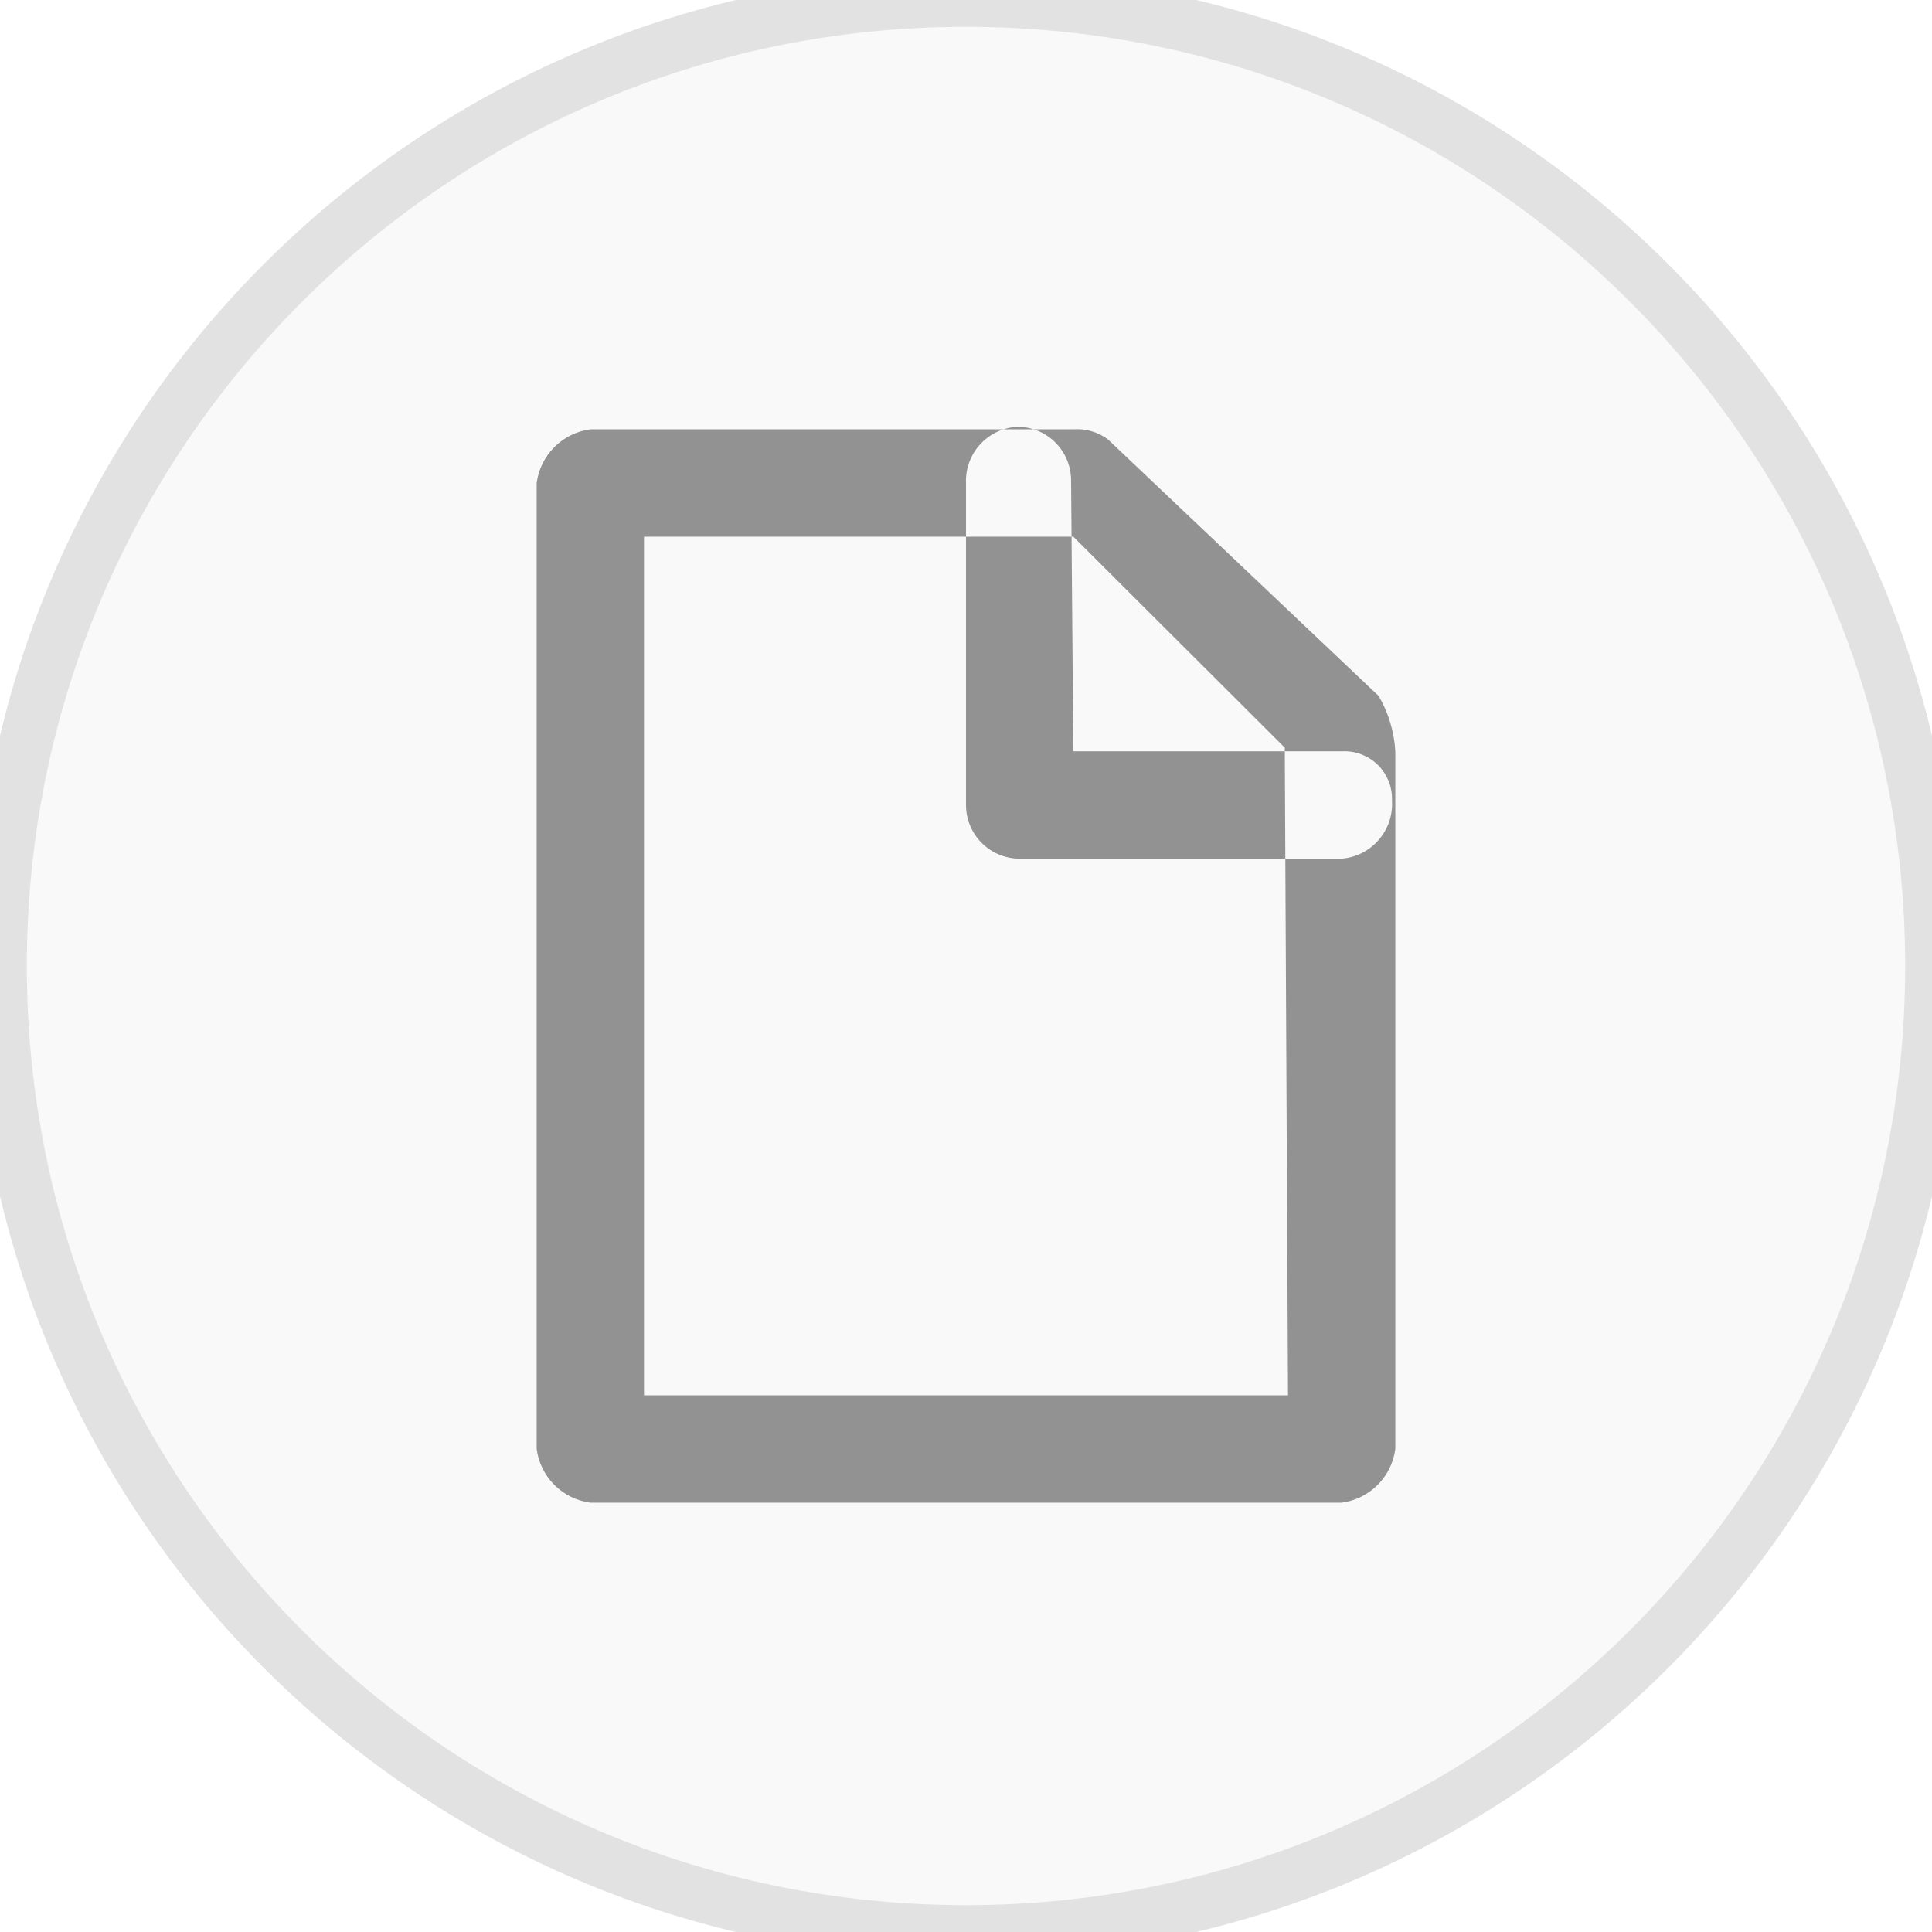
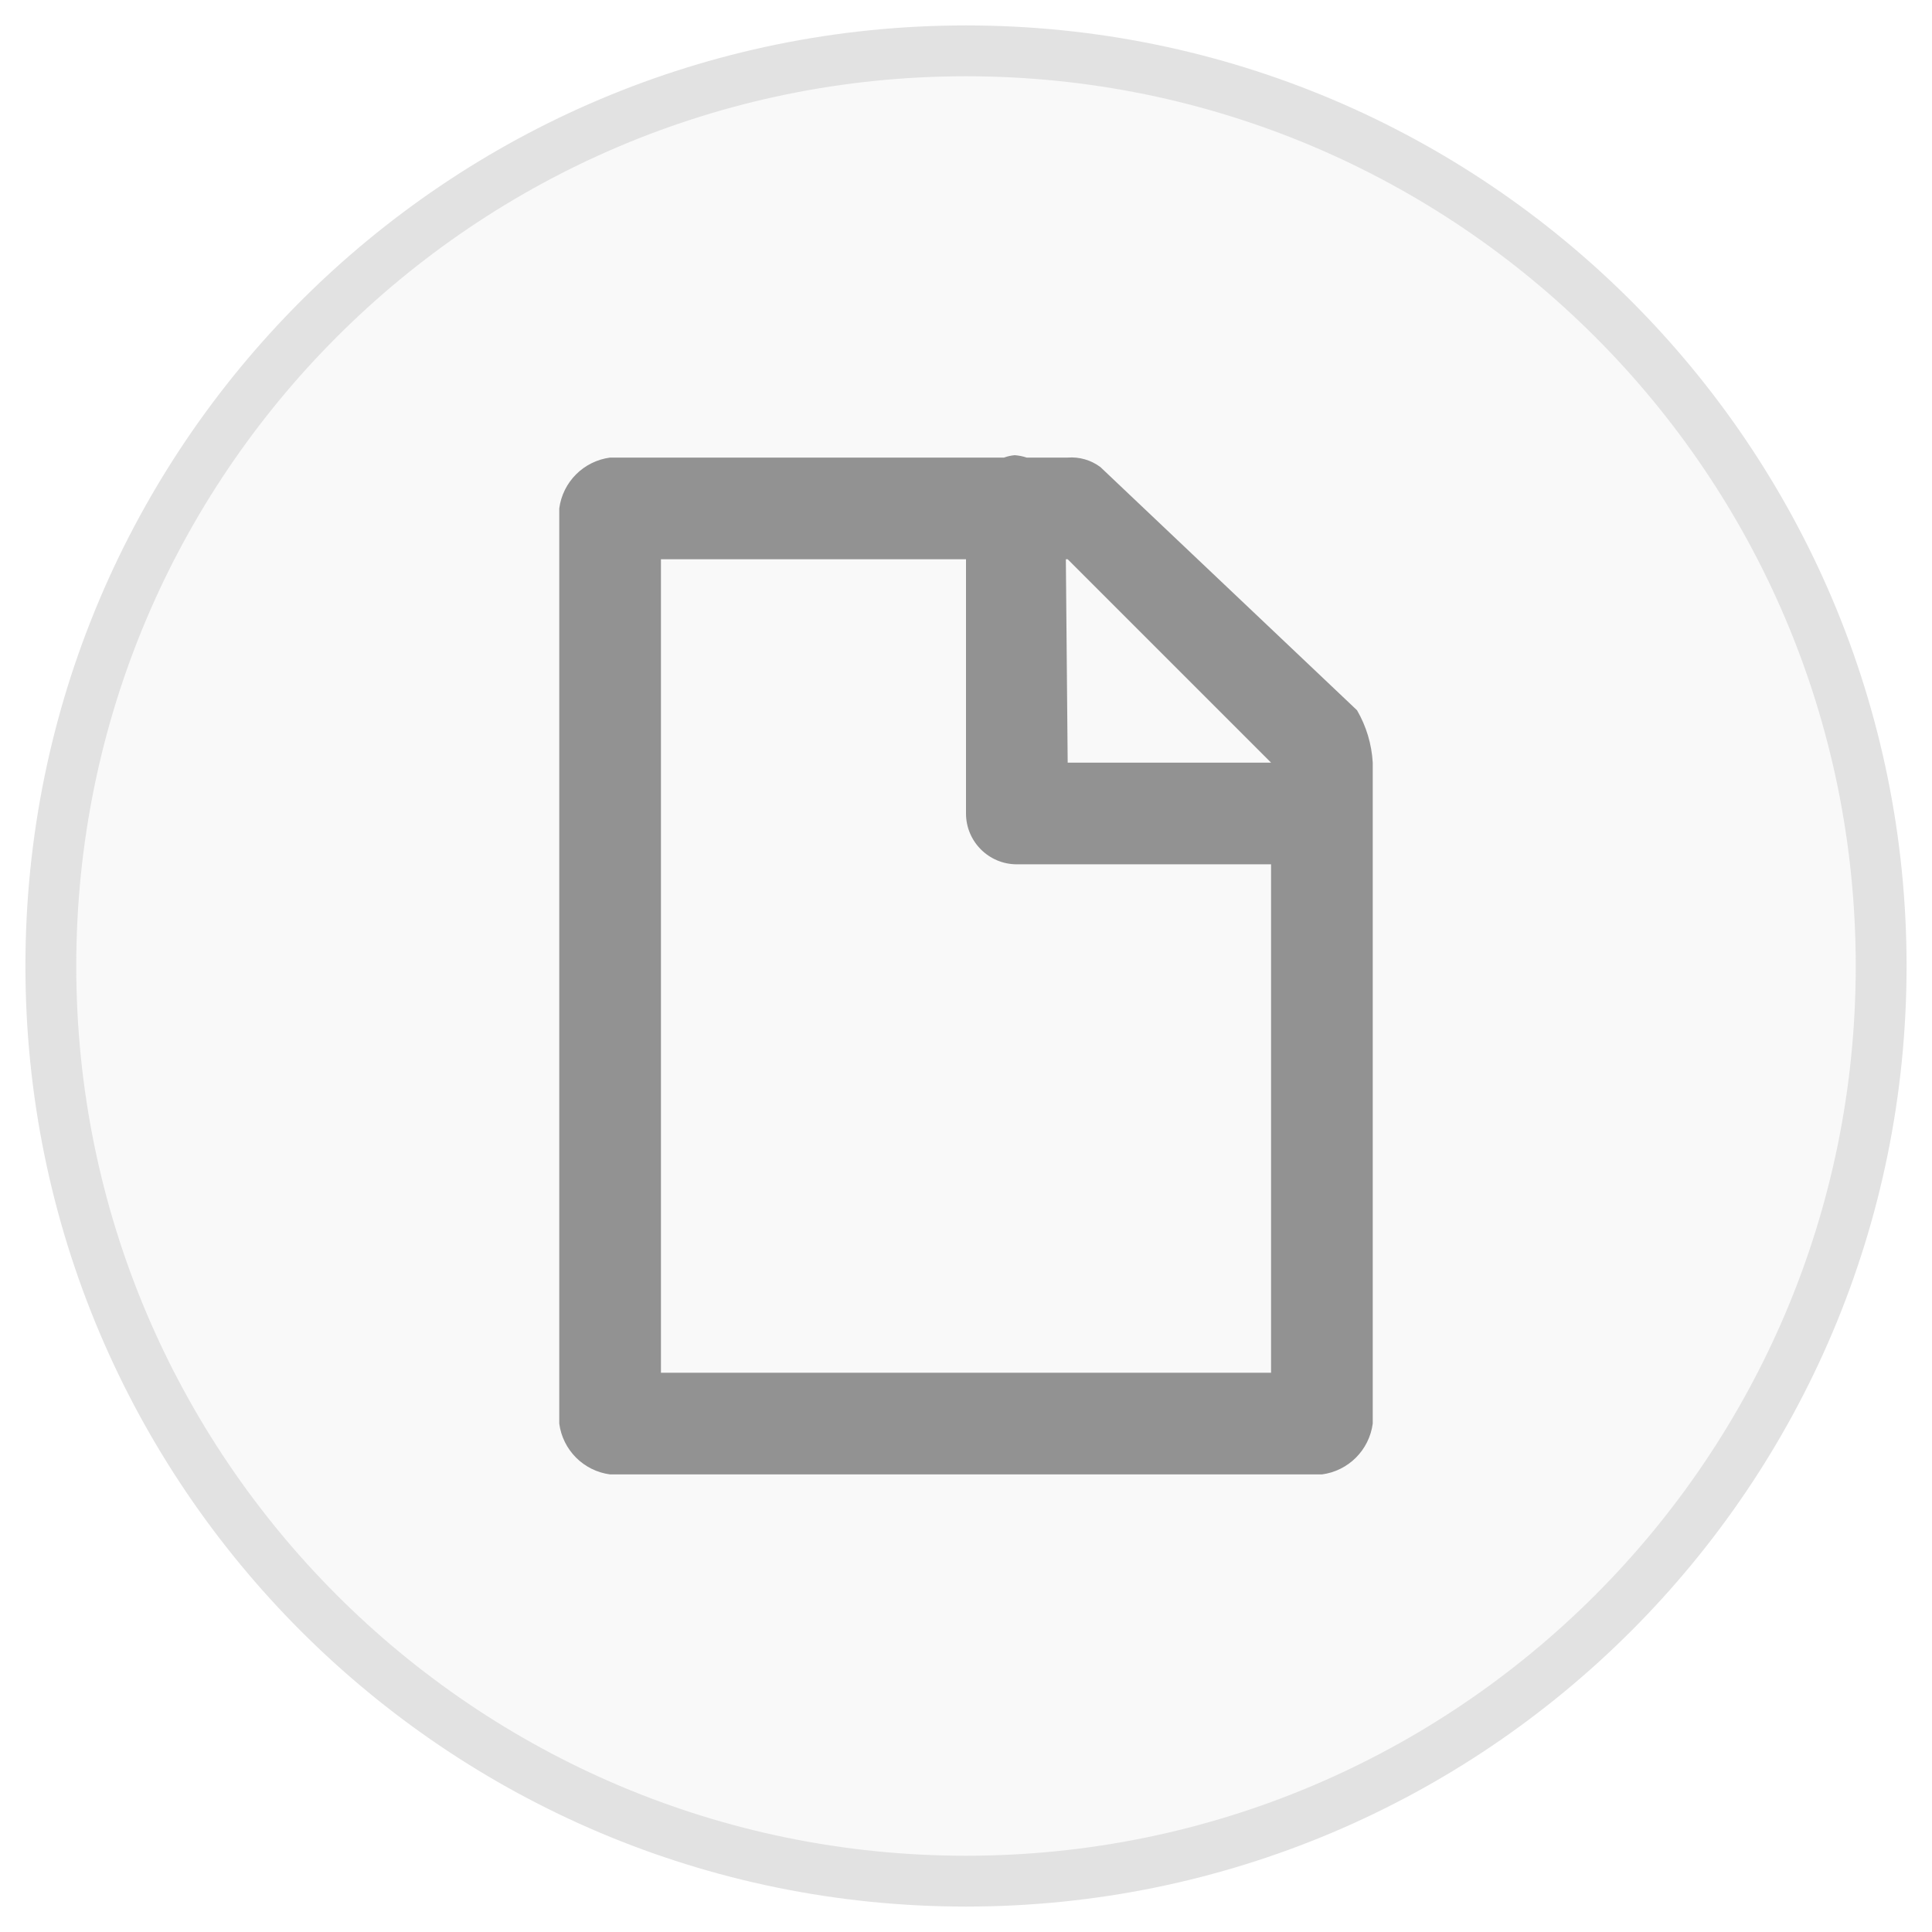
- <svg xmlns="http://www.w3.org/2000/svg" width="36" height="36" viewBox="0 0 36 36">
+ <svg xmlns="http://www.w3.org/2000/svg" width="38" height="38" viewBox="0 0 38 38">
  <defs>
    <style>
      .cls-1 {
        fill: #f9f9f9;
        stroke: #e2e2e2;
        stroke-width: 1px;
      }

      .cls-2 {
        fill: #929292;
        fill-rule: evenodd;
      }
    </style>
  </defs>
-   <circle class="cls-1" cx="18" cy="18" r="18" />
-   <path id="docs" class="cls-2" d="M25,28H11a1.162,1.162,0,0,1-1-1V9a1.162,1.162,0,0,1,1-1h9a0.955,0.955,0,0,1,.643.186l5.048,4.784A2.313,2.313,0,0,1,26,14V27A1.162,1.162,0,0,1,25,28ZM12,26H24L23.94,13.932,20,10H12V26ZM25,16H19a1,1,0,0,1-1-1V9a1.009,1.009,0,0,1,.958-1.047,1,1,0,0,1,1,1L20,14h5a0.887,0.887,0,0,1,.938.922A1.022,1.022,0,0,1,25,16Z" />
+   <circle class="cls-1" cx="19" cy="19" r="18" />
+   <path id="docs" class="cls-2" d="M26,29H12a1.162,1.162,0,0,1-1-1V10a1.162,1.162,0,0,1,1-1h7.748a0.835,0.835,0,0,1,.209-0.047A0.959,0.959,0,0,1,20.193,9H21a0.955,0.955,0,0,1,.643.186l5.048,4.784A2.313,2.313,0,0,1,27,15V28A1.162,1.162,0,0,1,26,29ZM13,27H25V17H20a1,1,0,0,1-1-1V11H13V27Zm8-16H20.964L21,15h4Z" />
</svg>
